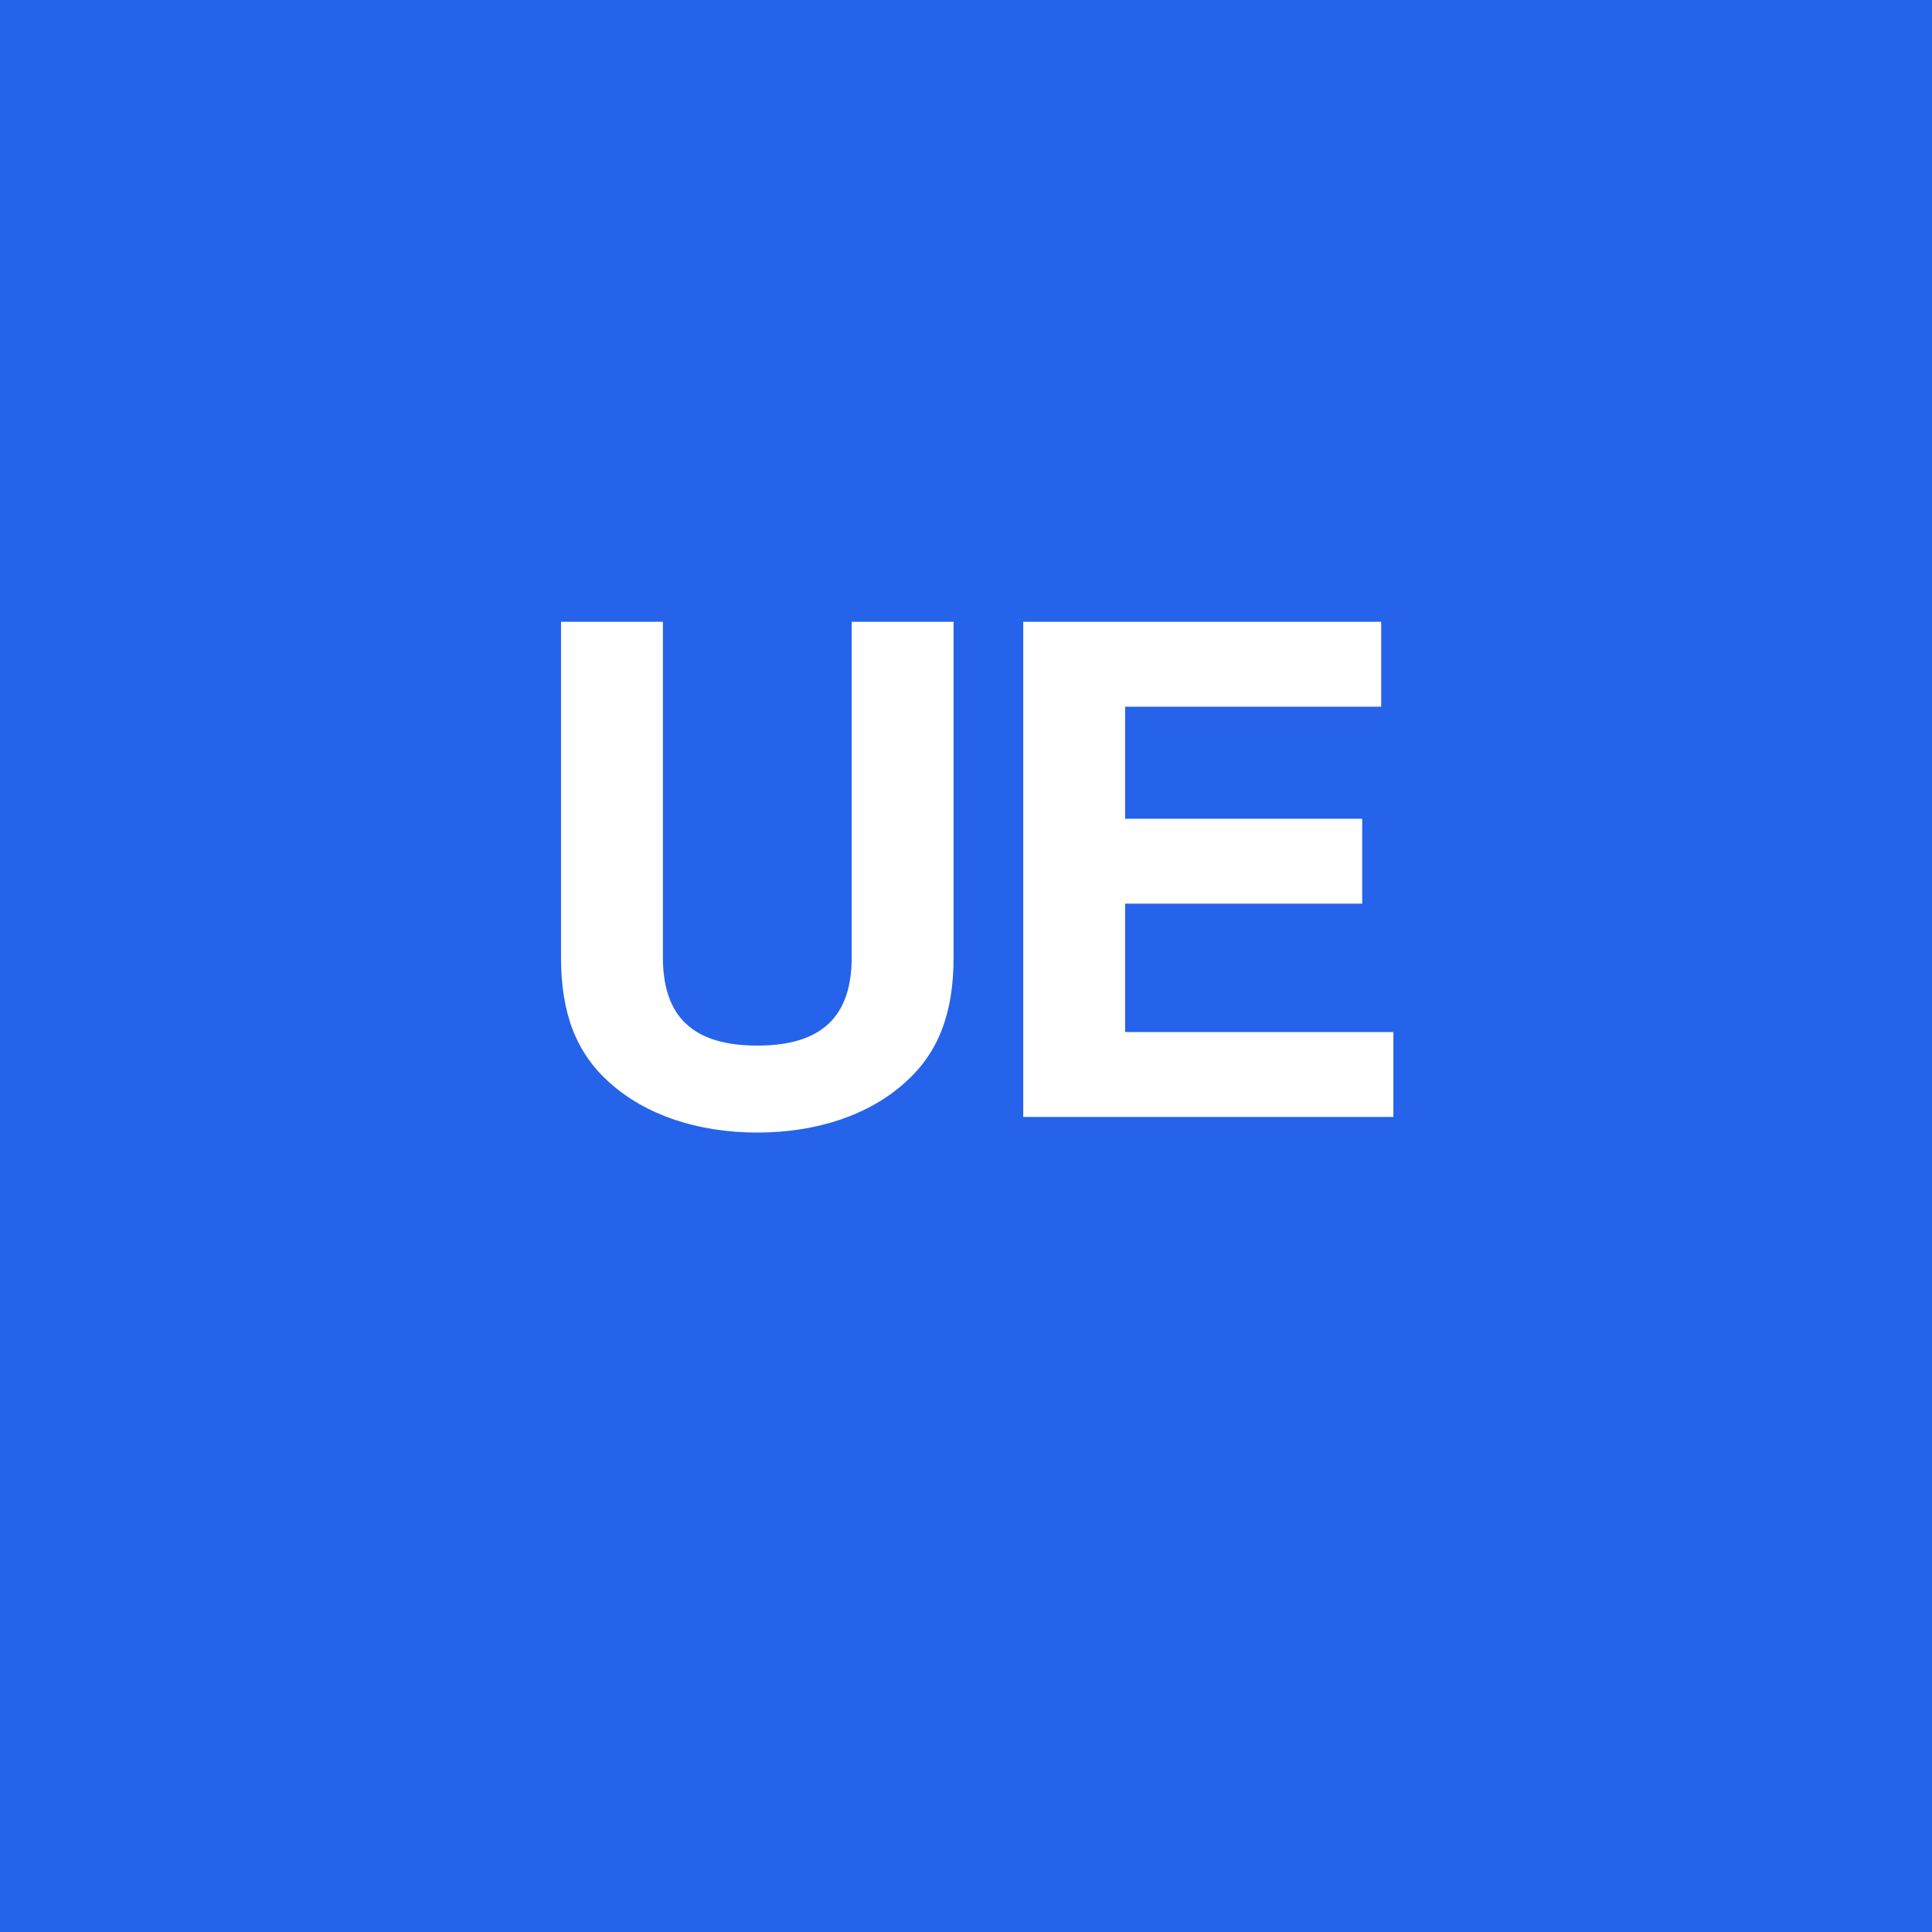
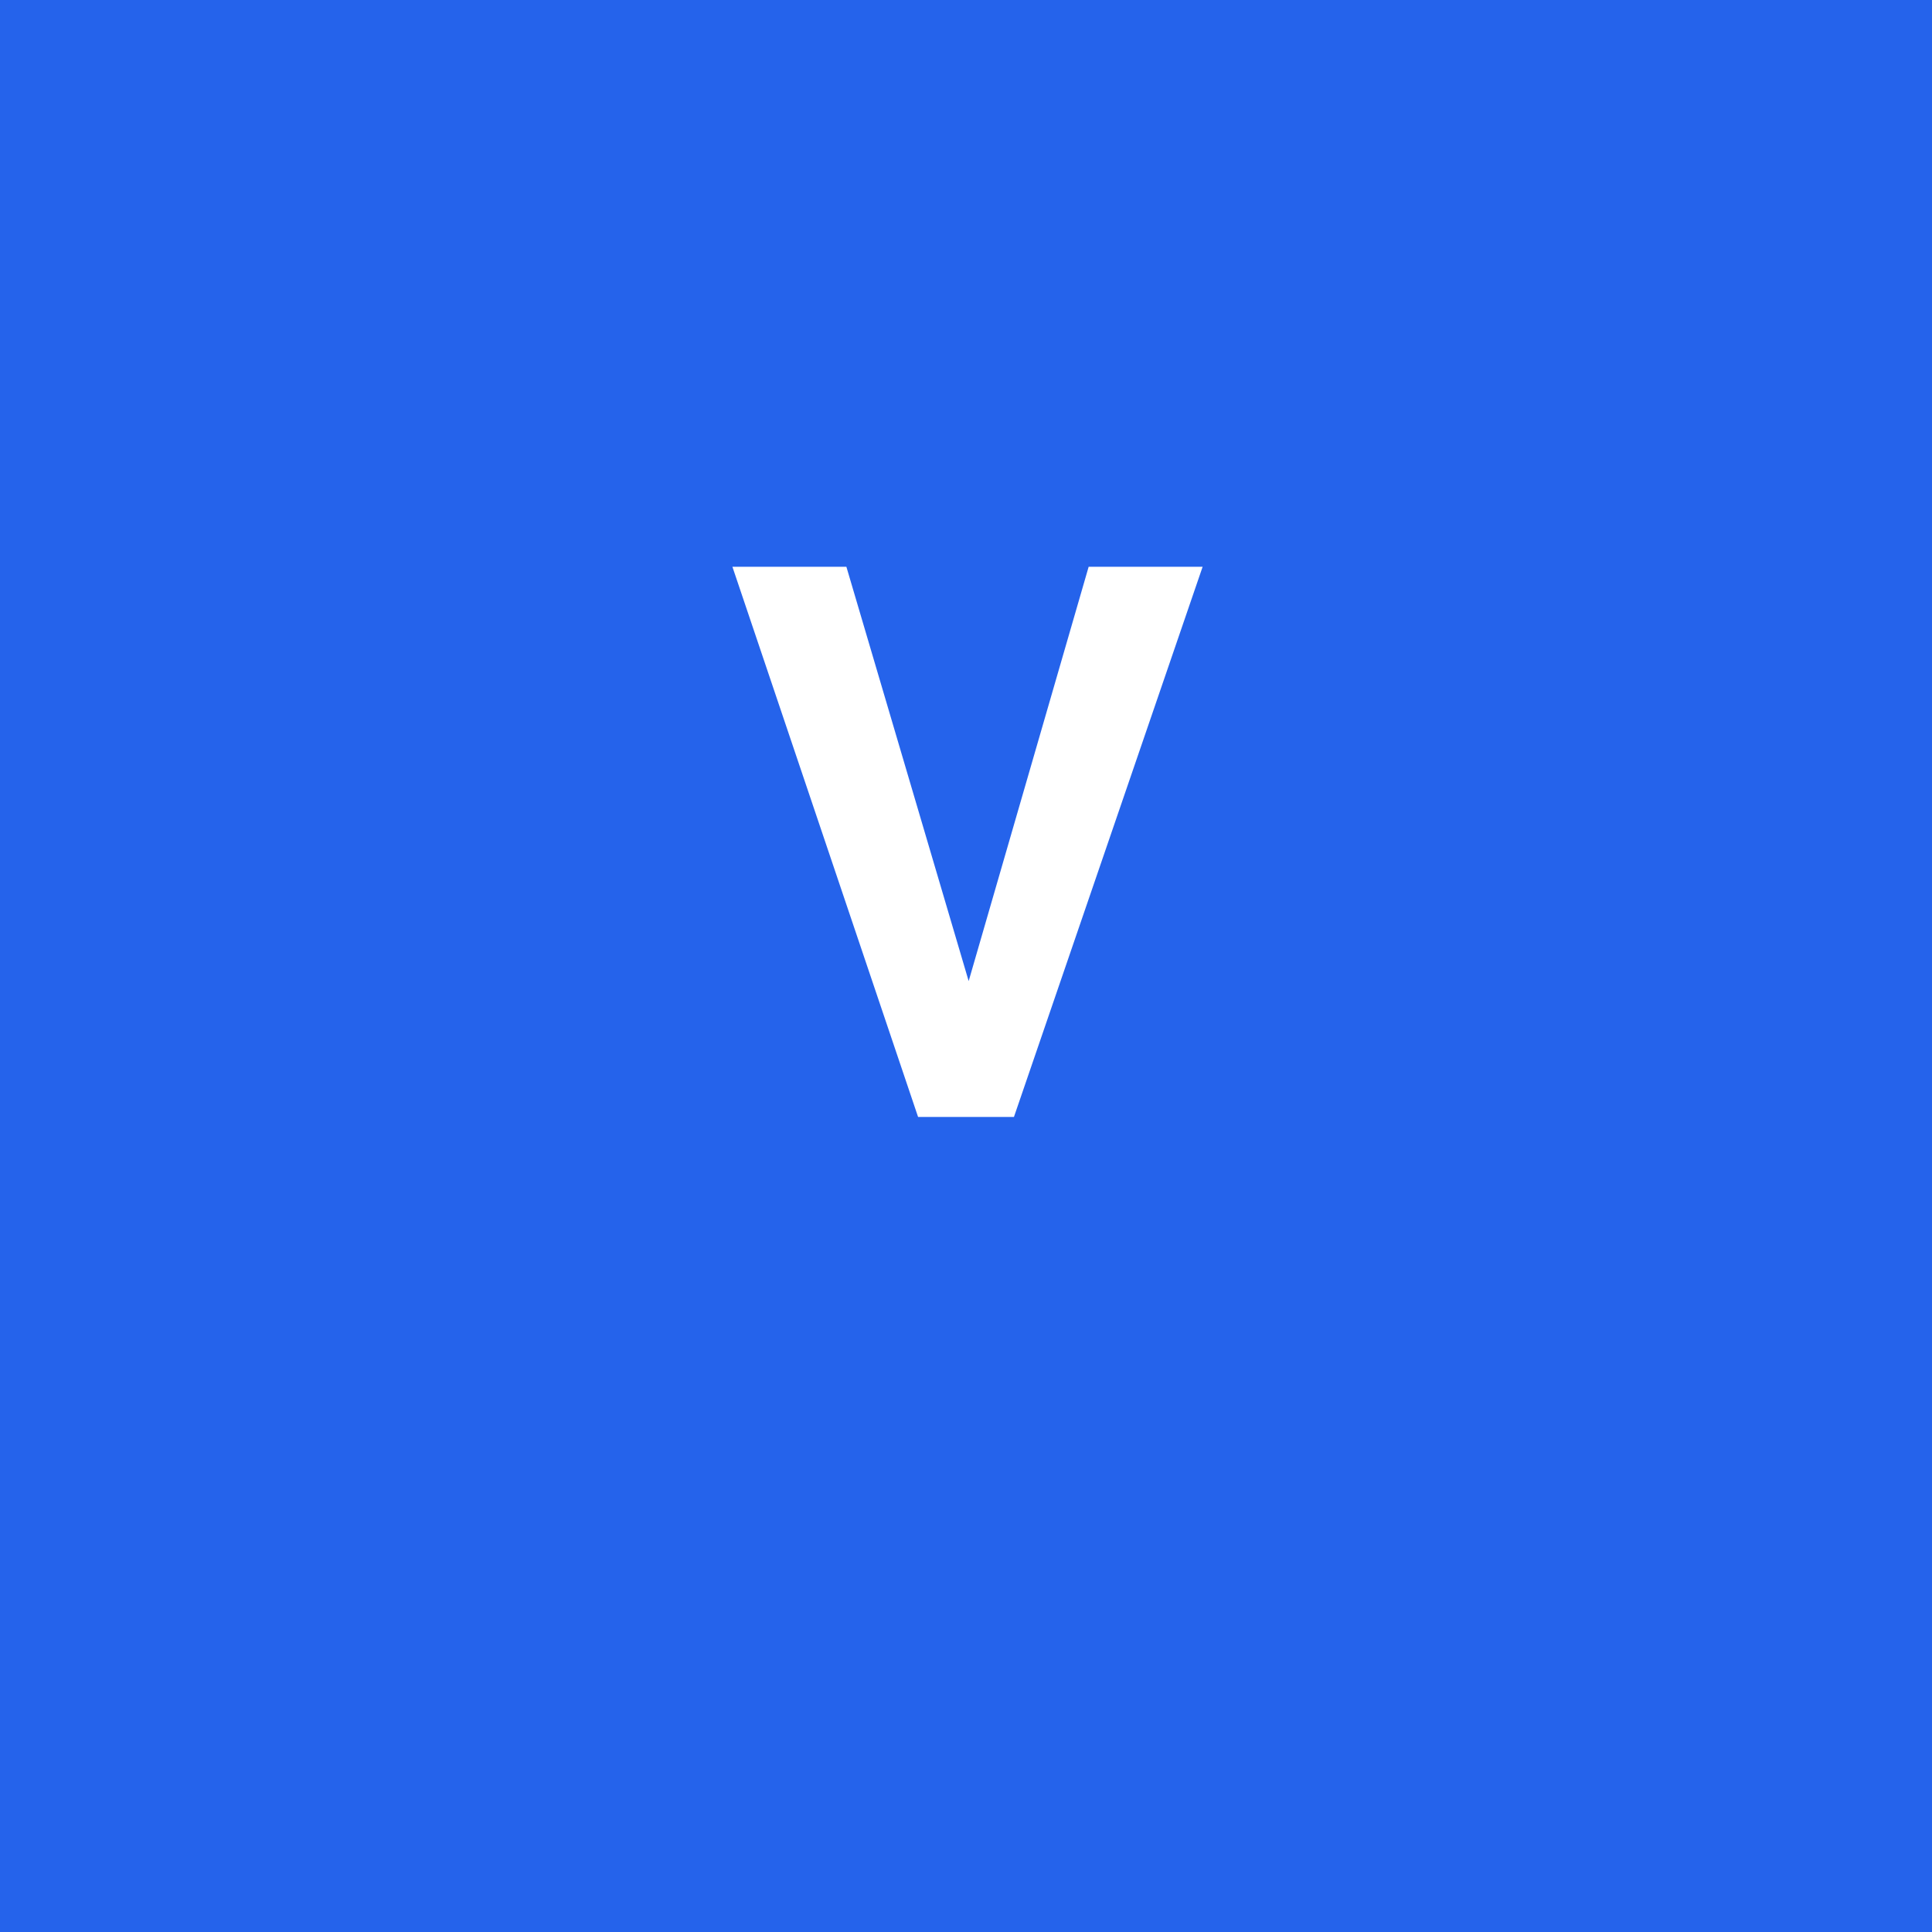
<svg xmlns="http://www.w3.org/2000/svg" width="512" height="512" viewBox="0 0 512 512">
  <rect width="512" height="512" fill="#2563EB" />
-   <text x="256" y="296" font-family="-apple-system,BlinkMacSystemFont,'Segoe UI',Helvetica,Arial,sans-serif" font-size="180" font-weight="900" fill="#FFFFFF" text-anchor="middle" letter-spacing="-8">UE</text>
+   <text x="256" y="296" font-family="-apple-system,BlinkMacSystemFont,'Segoe UI',Helvetica,Arial,sans-serif" font-size="200" font-weight="900" fill="#FFFFFF" text-anchor="middle">V</text>
</svg>
